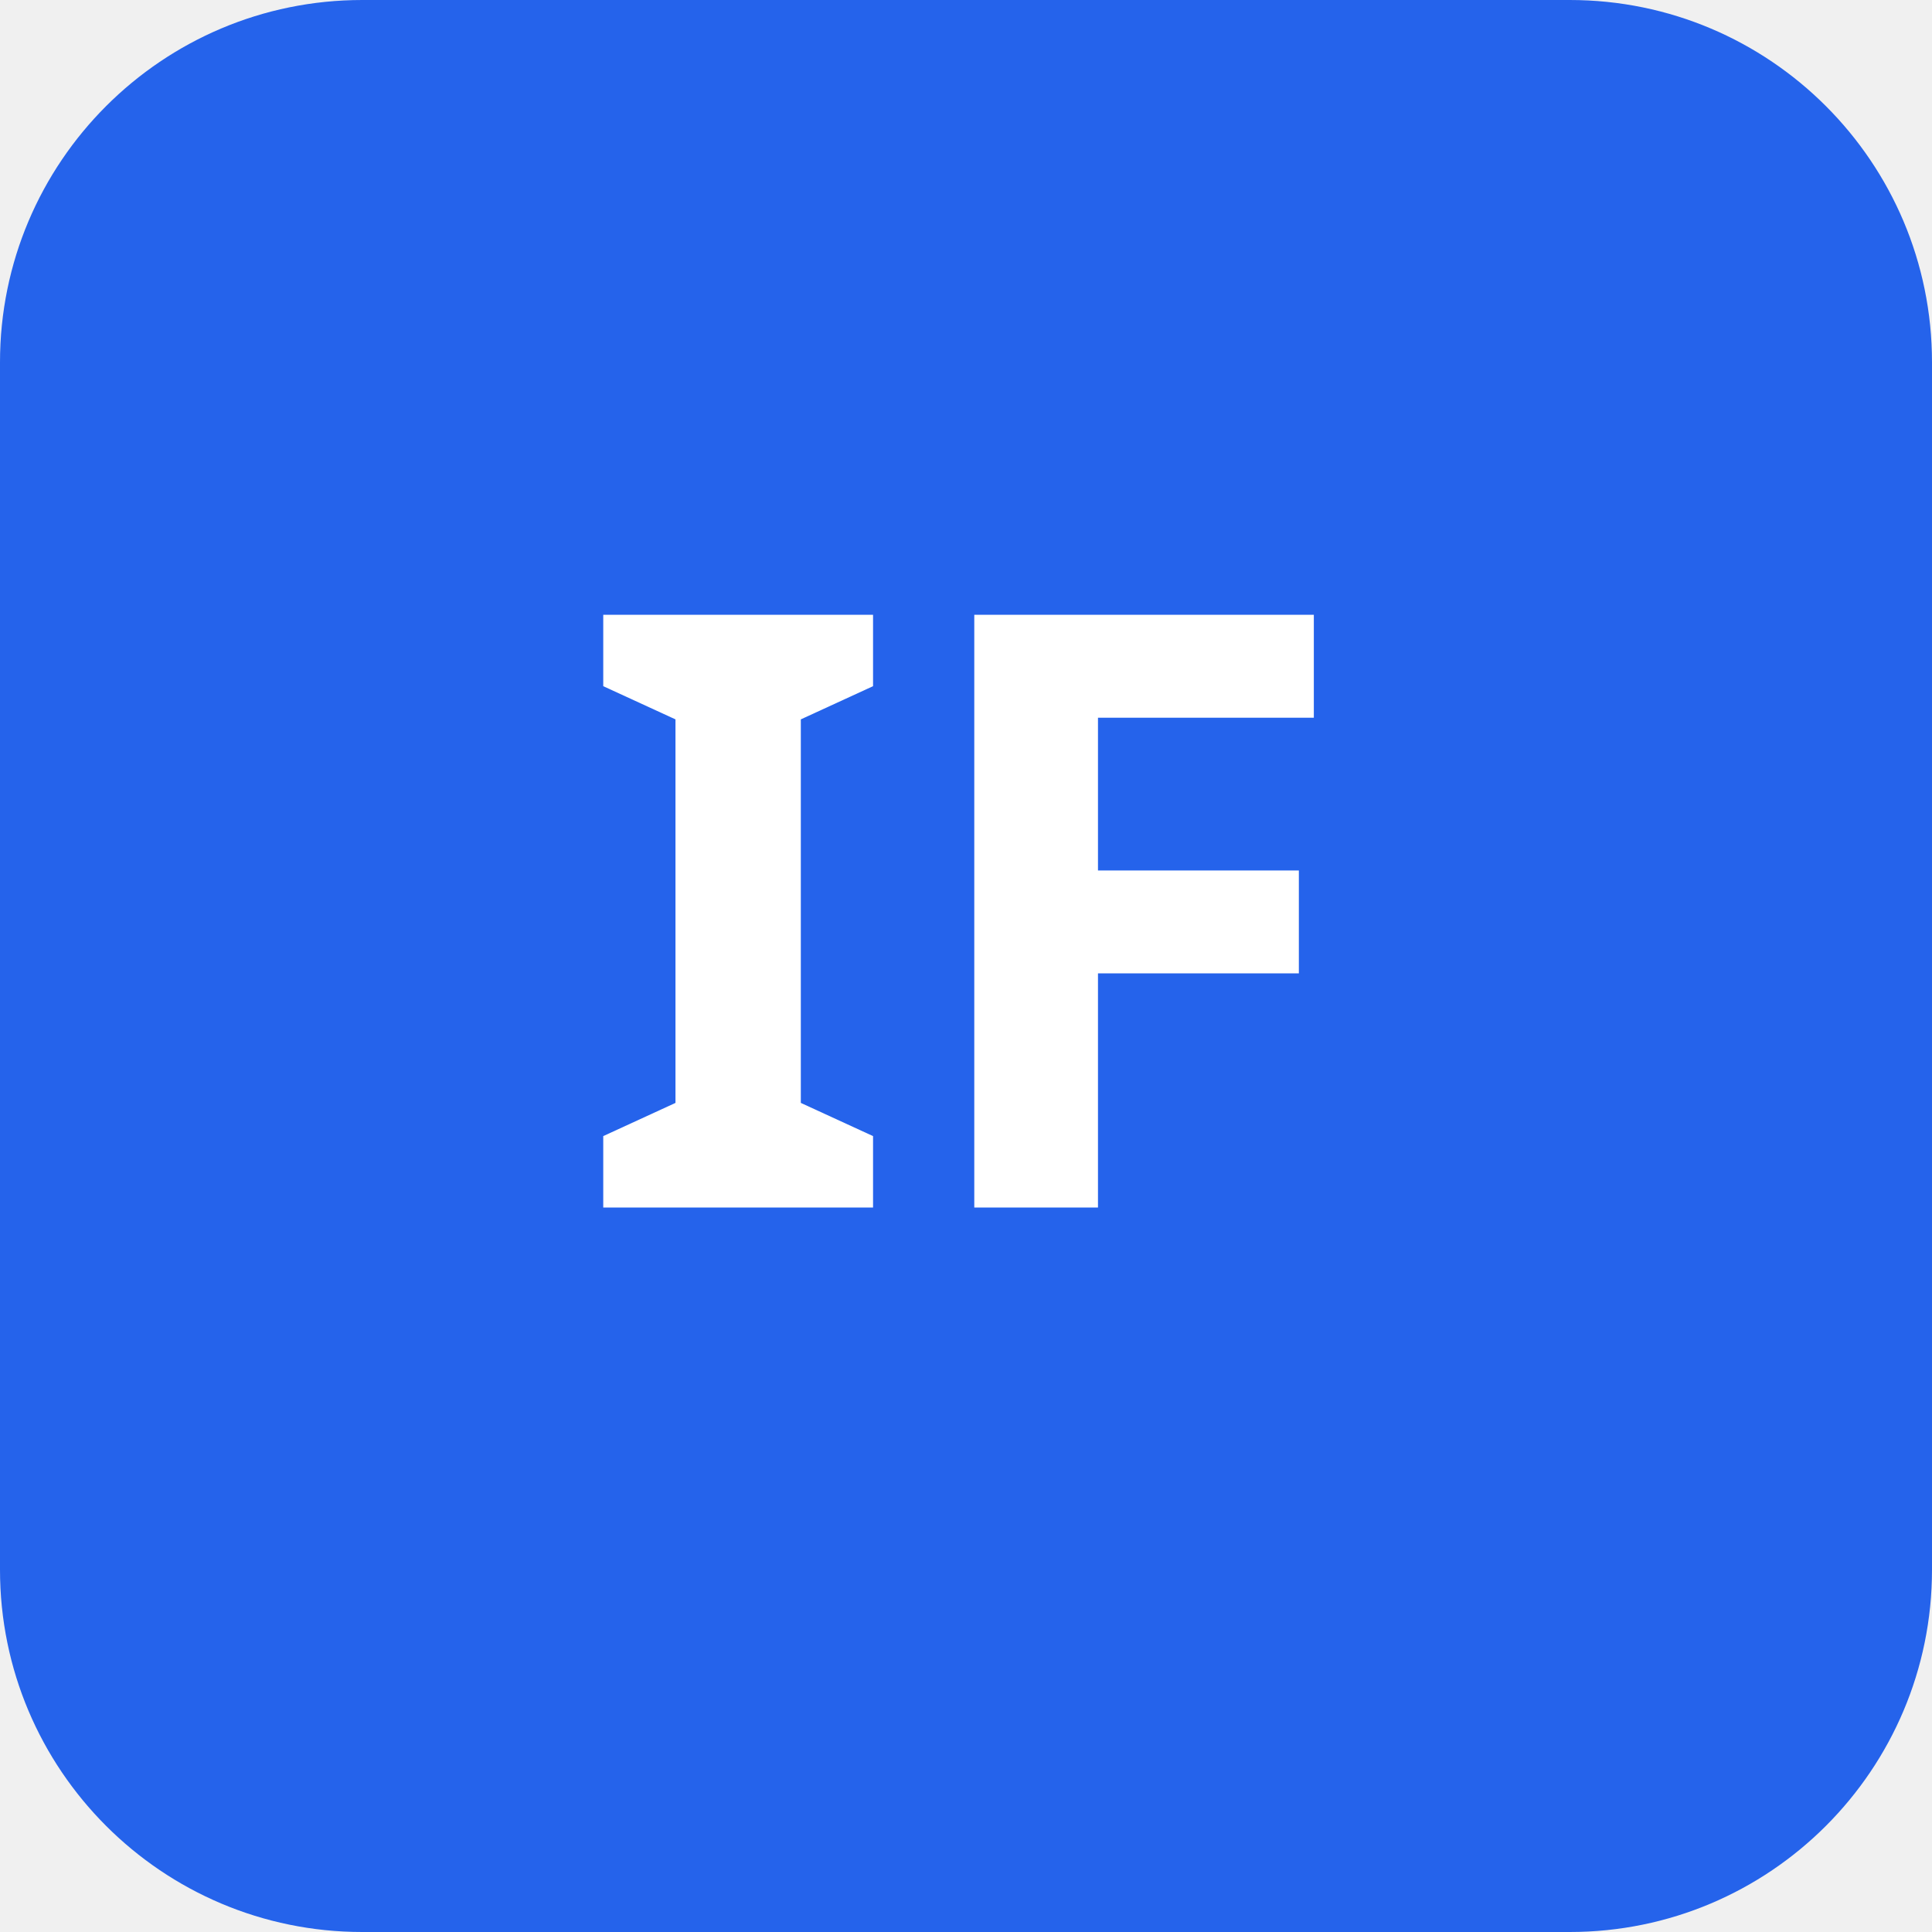
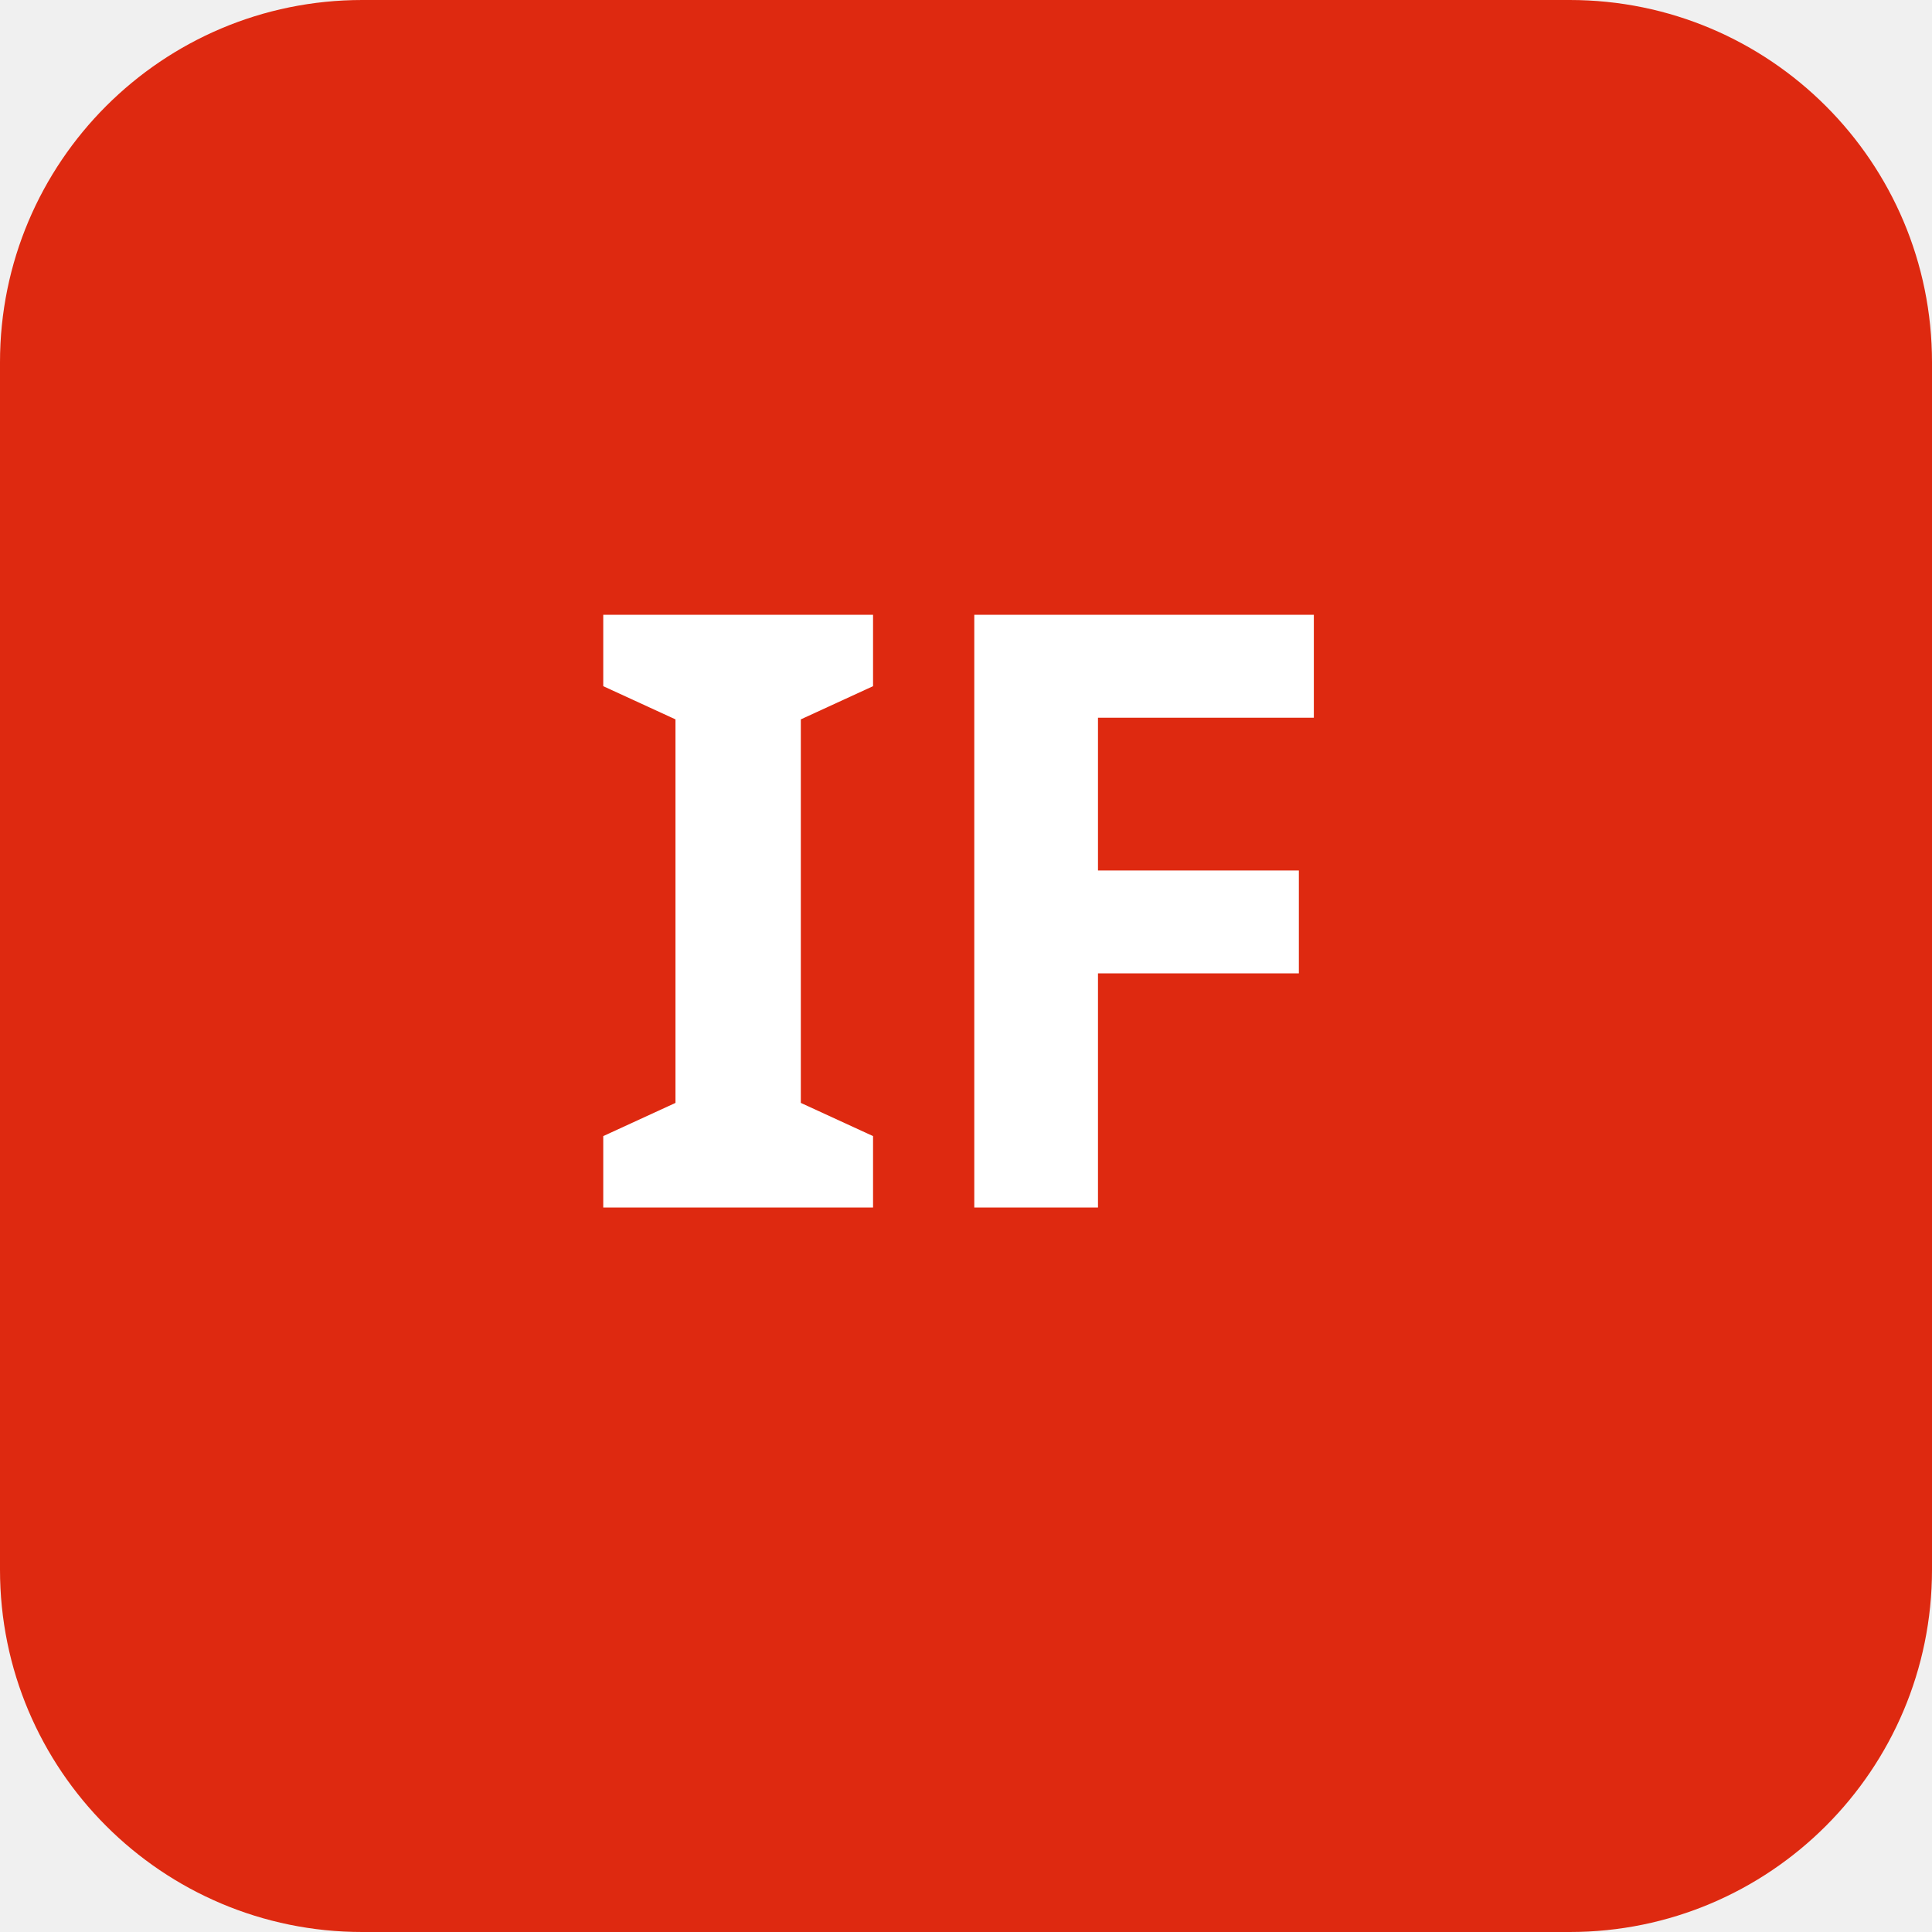
<svg xmlns="http://www.w3.org/2000/svg" viewBox="0 0 512 512">
-   <rect width="512" height="512" rx="96" fill="#2563EB" />
+   <rect width="512" height="512" rx="96" fill="#DE2910" />
  <text x="256" y="320" font-family="system-ui,sans-serif" font-weight="900" font-size="220" fill="white" text-anchor="middle">IF</text>
</svg>
